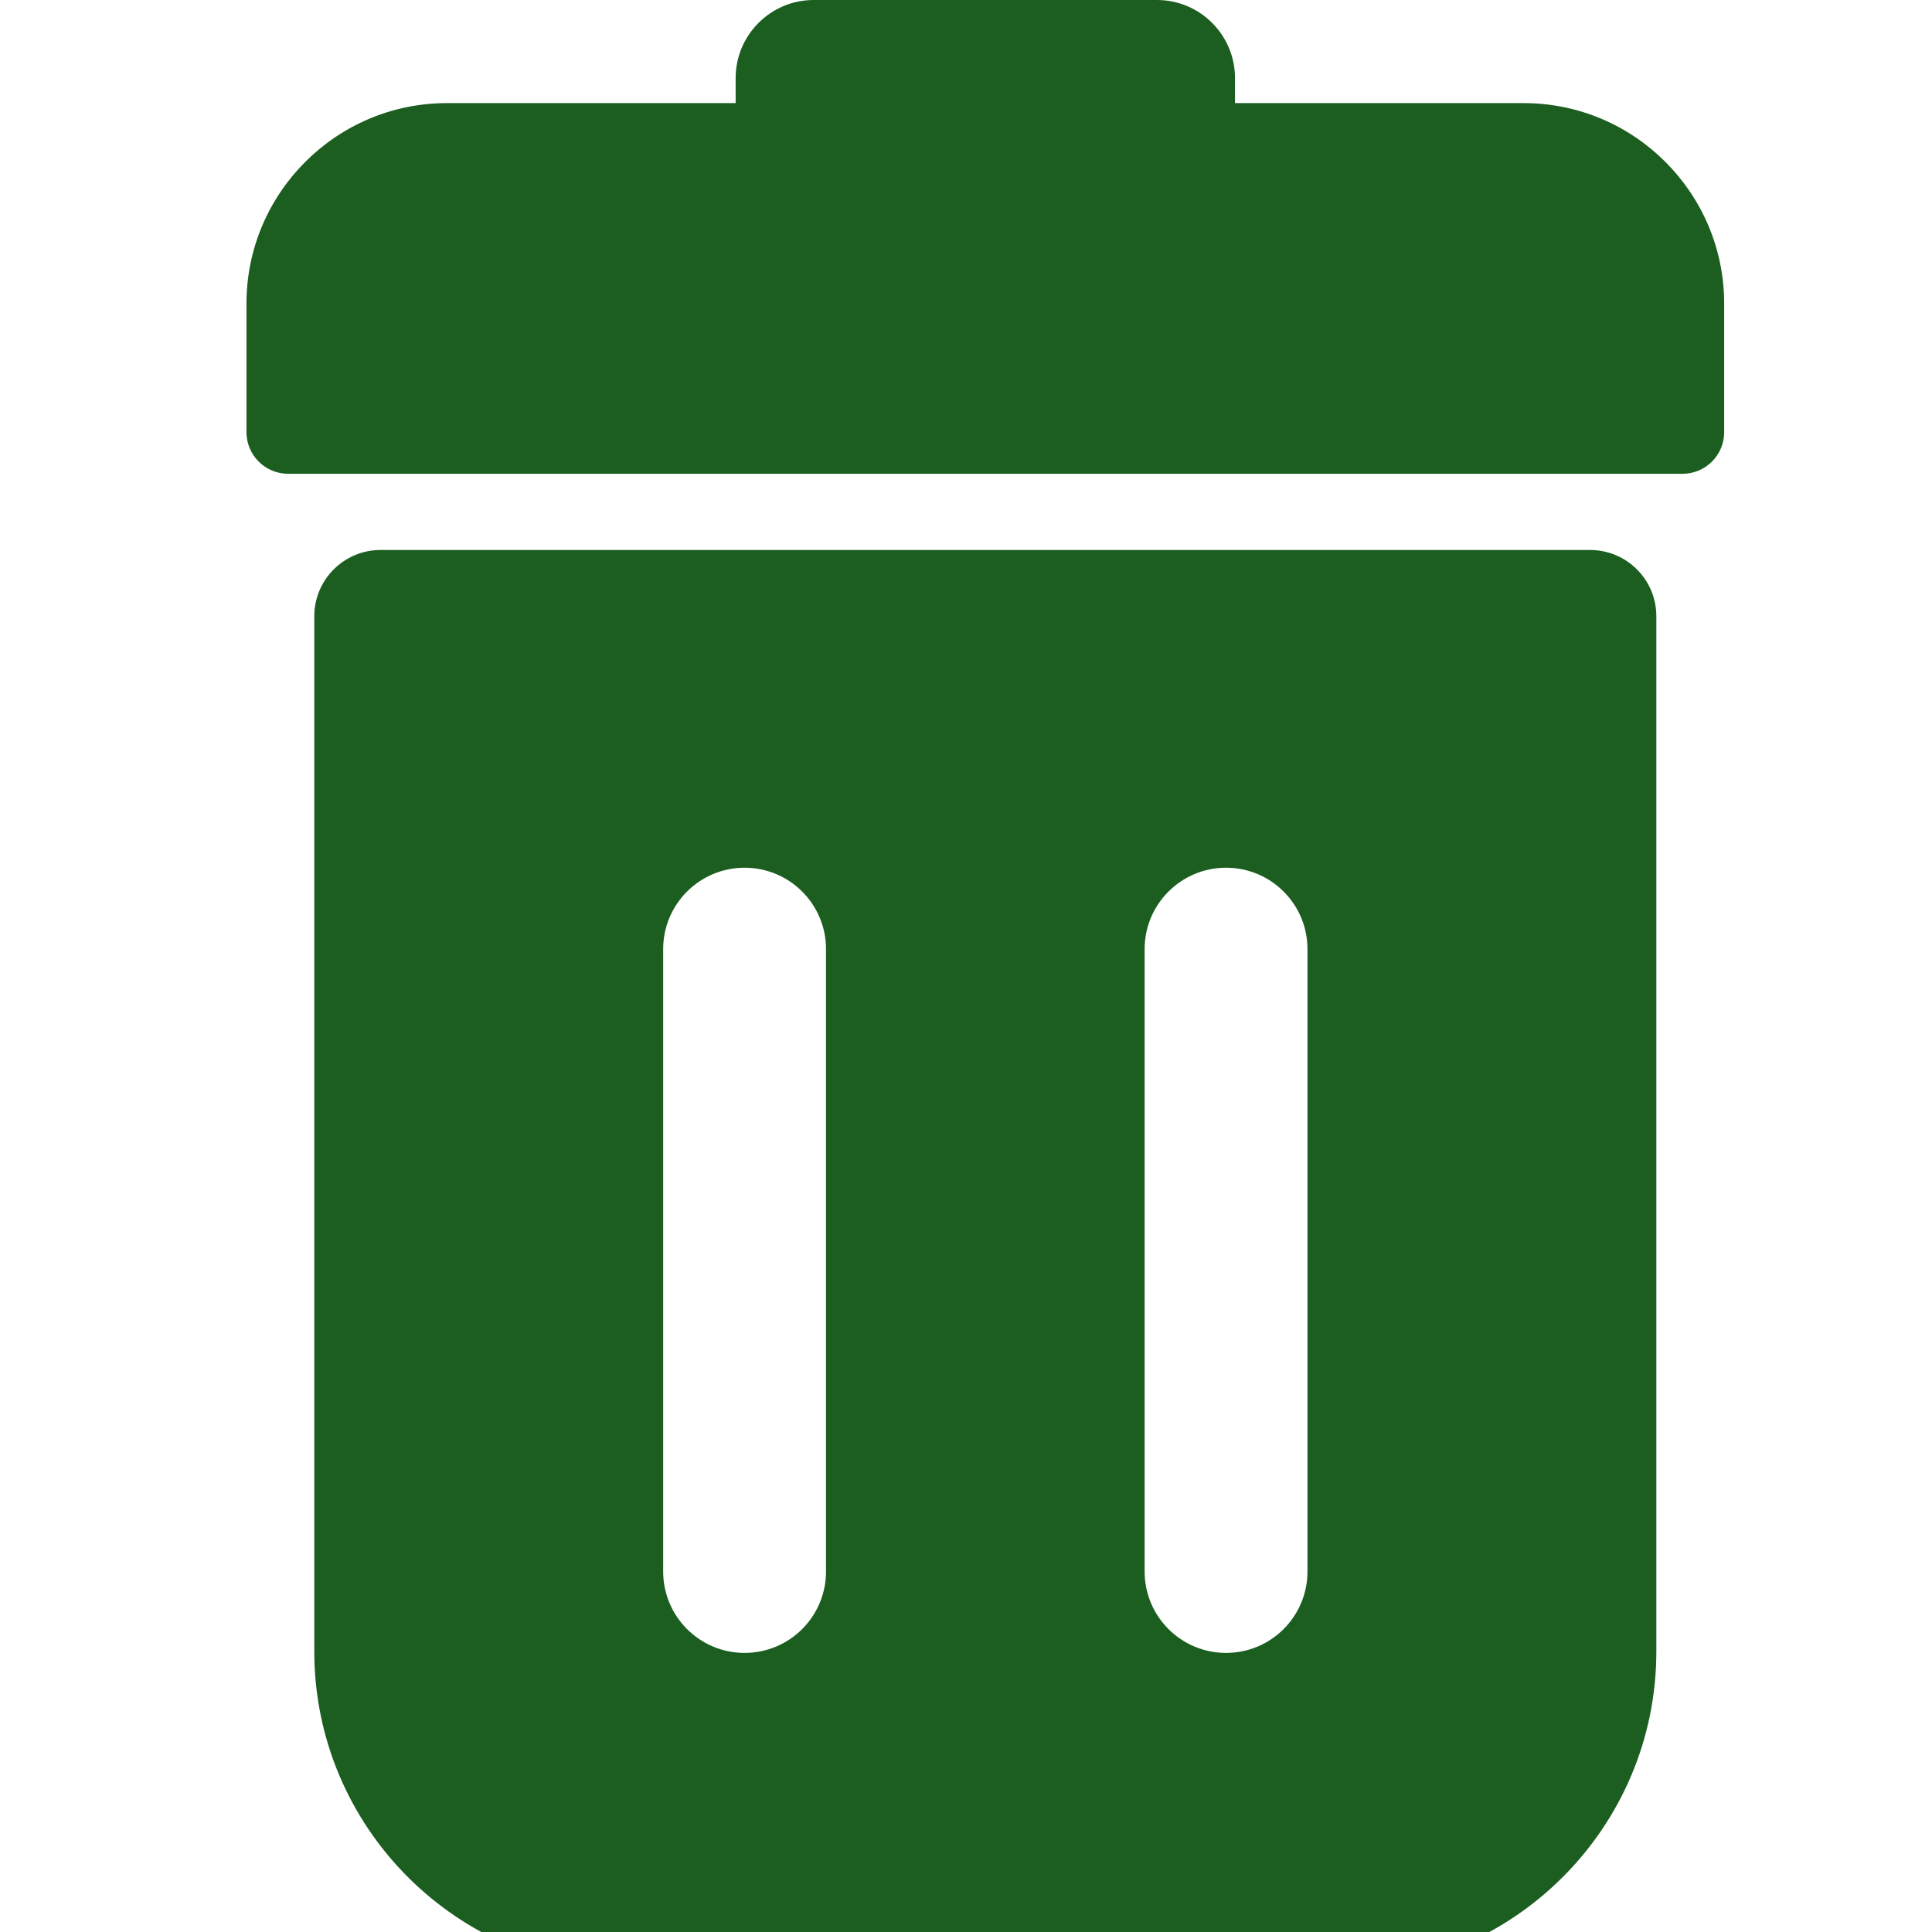
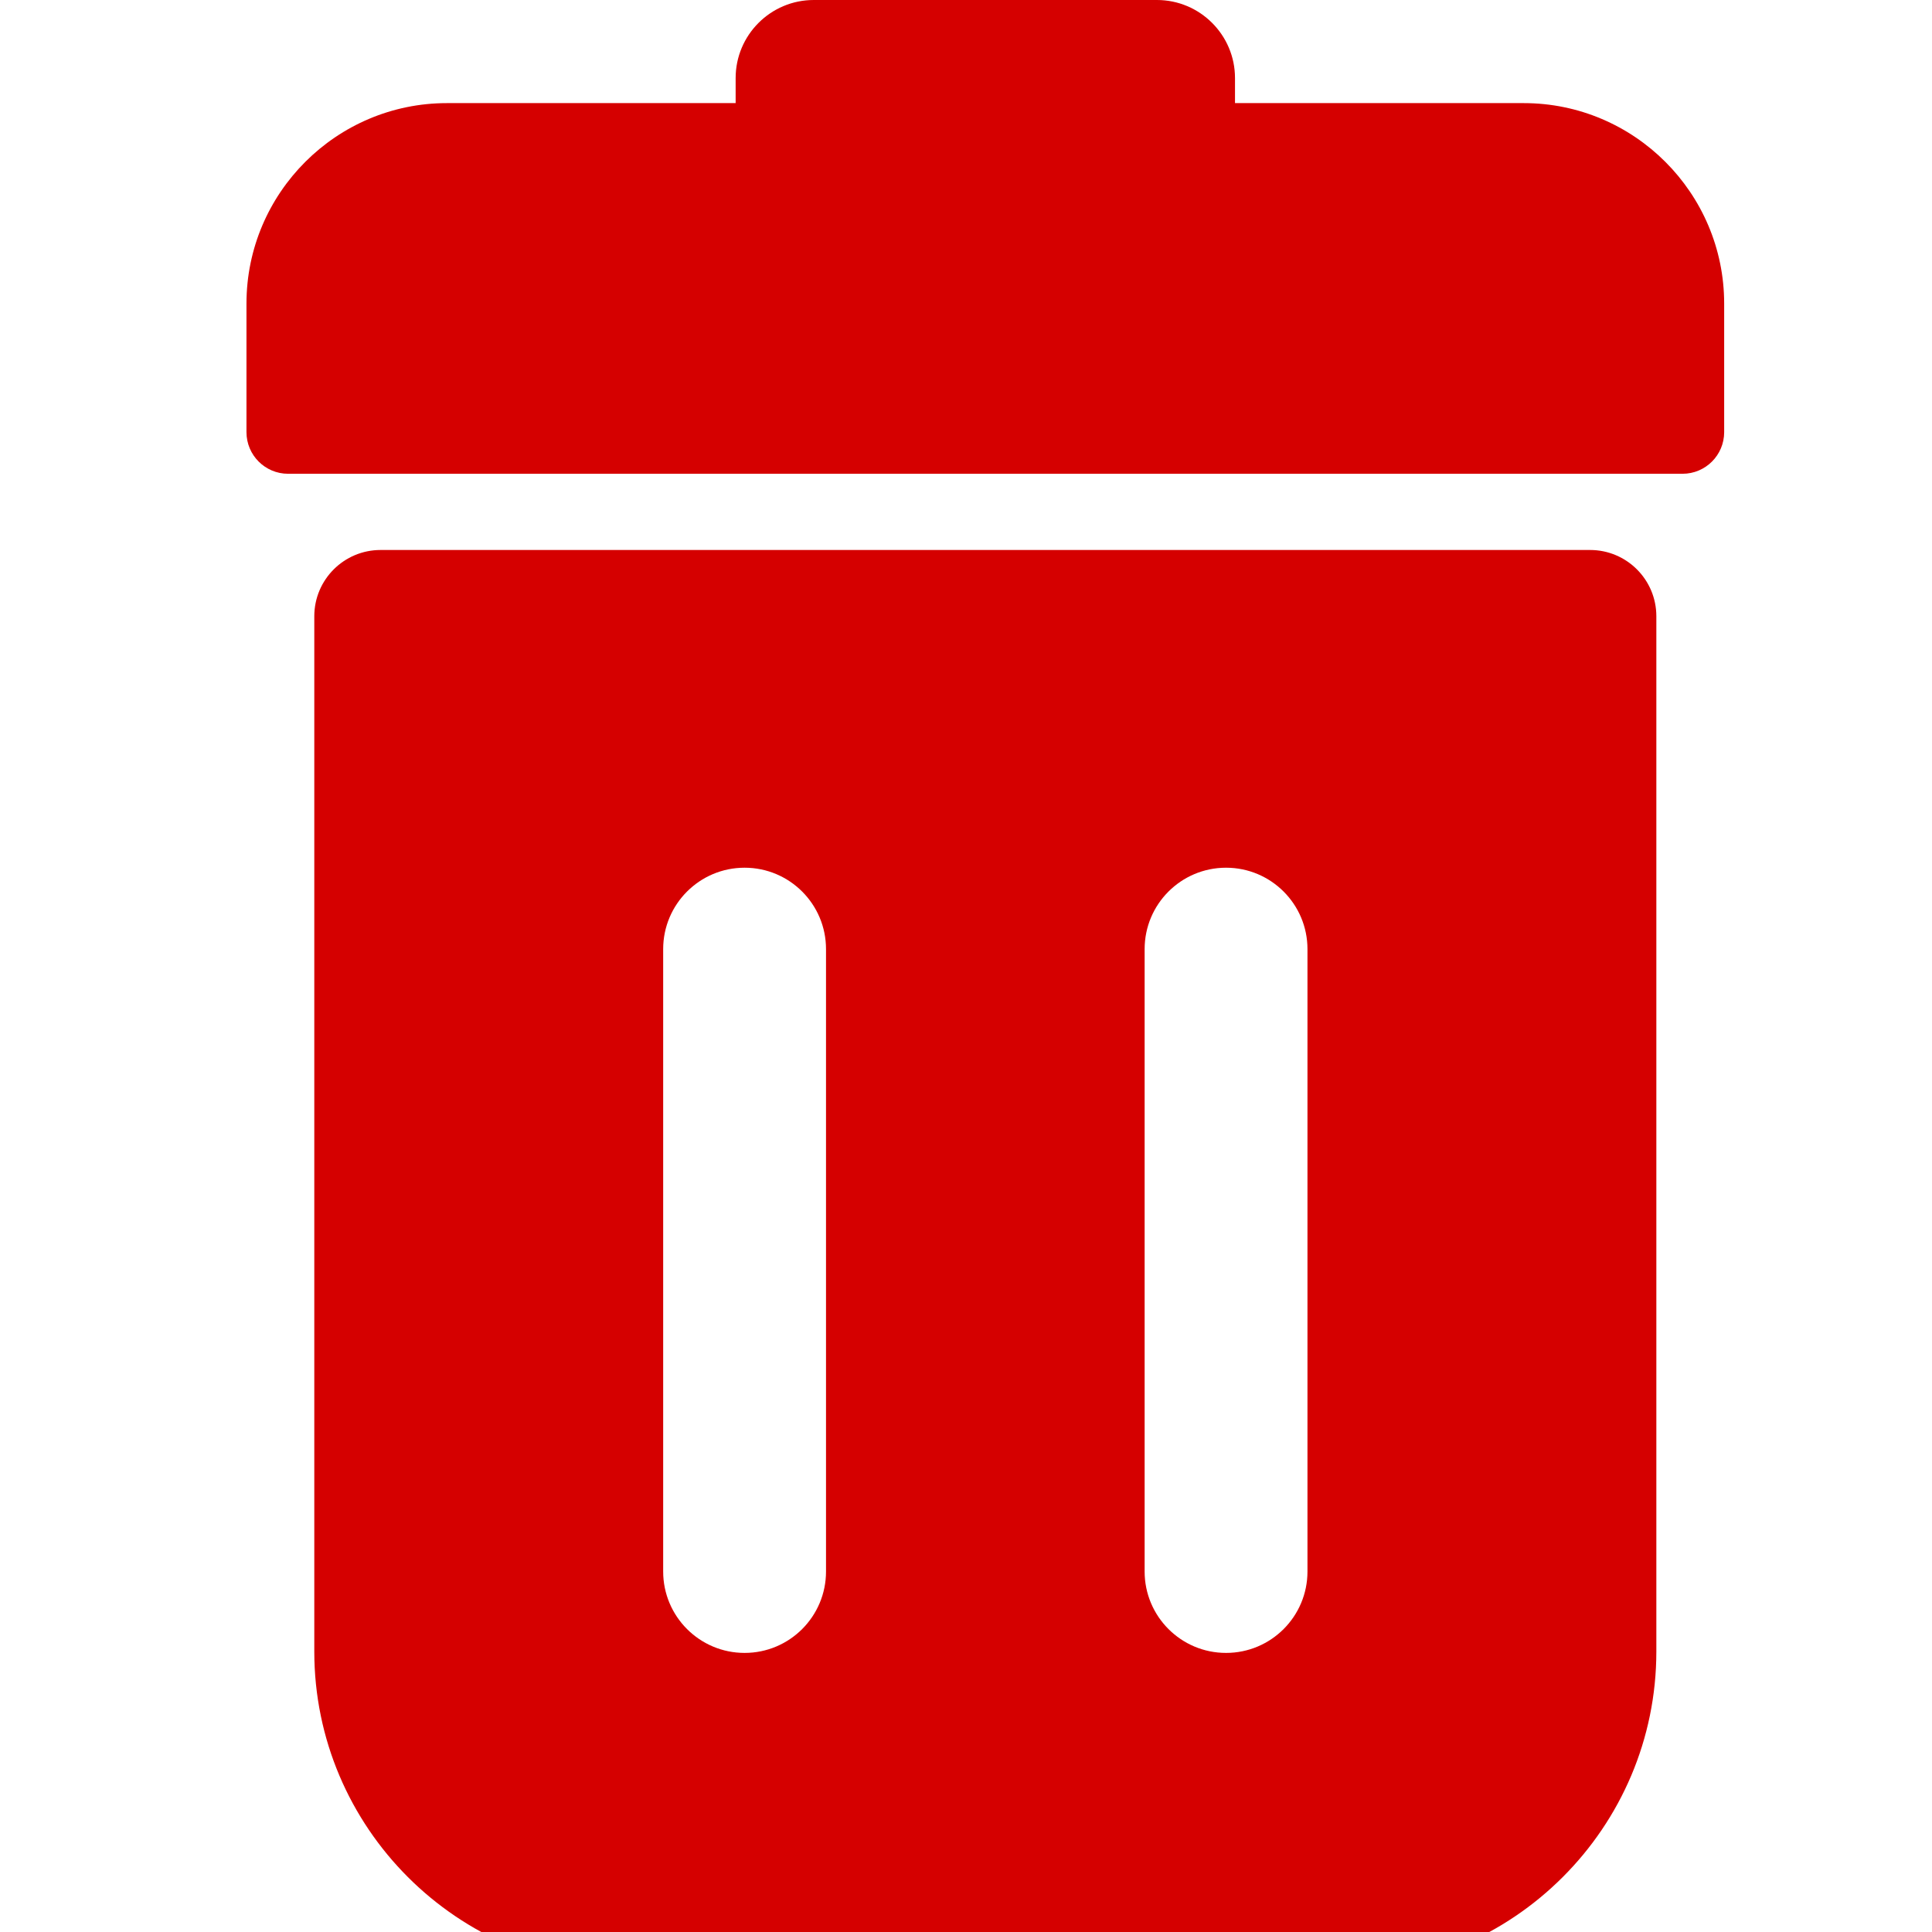
<svg xmlns="http://www.w3.org/2000/svg" version="1.1" width="512" height="512" x="0" y="0" viewBox="0 0 600 600" style="enable-background:new 0 0 512 512" xml:space="preserve" class="">
  <g>
    <g>
      <g>
-         <path d="M493.816,170.804H118.189c-11.367,0-20.582,9.214-20.582,20.58v321.509c0,54.648,44.461,99.107,99.105,99.107h218.574    c54.646,0,99.107-44.459,99.107-99.107V191.384C514.394,180.019,505.183,170.804,493.816,170.804z M256.526,488.043    c0,13.963-11.32,25.284-25.286,25.284c-13.961,0-25.286-11.321-25.286-25.284V294.76c0-13.965,11.323-25.284,25.286-25.284    c13.965,0,25.286,11.32,25.286,25.284V488.043z M406.047,488.043c0,13.963-11.32,25.284-25.286,25.284    c-13.961,0-25.286-11.321-25.286-25.284V294.76c0-13.965,11.323-25.284,25.286-25.284c13.965,0,25.286,11.32,25.286,25.284    V488.043z" fill="#1B5E20" data-original="#000000" style="" class="" />
-         <path d="M473.195,32.022h-89.654v-7.775C383.541,10.877,372.666,0,359.297,0H252.706c-13.37,0-24.247,10.877-24.247,24.247v7.775    h-89.654c-34.33,0-62.261,27.929-62.261,62.26v39.924c0,7.14,5.788,12.929,12.931,12.929h433.054    c7.138,0,12.927-5.789,12.927-12.929V94.282C535.456,59.952,507.527,32.022,473.195,32.022z" fill="#1B5E20" data-original="#000000" style="" class="" />
+         <path d="M493.816,170.804H118.189c-11.367,0-20.582,9.214-20.582,20.58v321.509c0,54.648,44.461,99.107,99.105,99.107h218.574    c54.646,0,99.107-44.459,99.107-99.107V191.384C514.394,180.019,505.183,170.804,493.816,170.804z M256.526,488.043    c0,13.963-11.32,25.284-25.286,25.284c-13.961,0-25.286-11.321-25.286-25.284V294.76c0-13.965,11.323-25.284,25.286-25.284    c13.965,0,25.286,11.32,25.286,25.284V488.043z M406.047,488.043c0,13.963-11.32,25.284-25.286,25.284    c-13.961,0-25.286-11.321-25.286-25.284V294.76c0-13.965,11.323-25.284,25.286-25.284c13.965,0,25.286,11.32,25.286,25.284    V488.043z" fill="#D50000" data-original="#000000" style="" class="" />
+         <path d="M473.195,32.022h-89.654v-7.775C383.541,10.877,372.666,0,359.297,0H252.706c-13.37,0-24.247,10.877-24.247,24.247v7.775    h-89.654c-34.33,0-62.261,27.929-62.261,62.26v39.924c0,7.14,5.788,12.929,12.931,12.929h433.054    c7.138,0,12.927-5.789,12.927-12.929V94.282C535.456,59.952,507.527,32.022,473.195,32.022z" fill="#D50000" data-original="#000000" style="" class="" />
      </g>
    </g>
  </g>
</svg>
